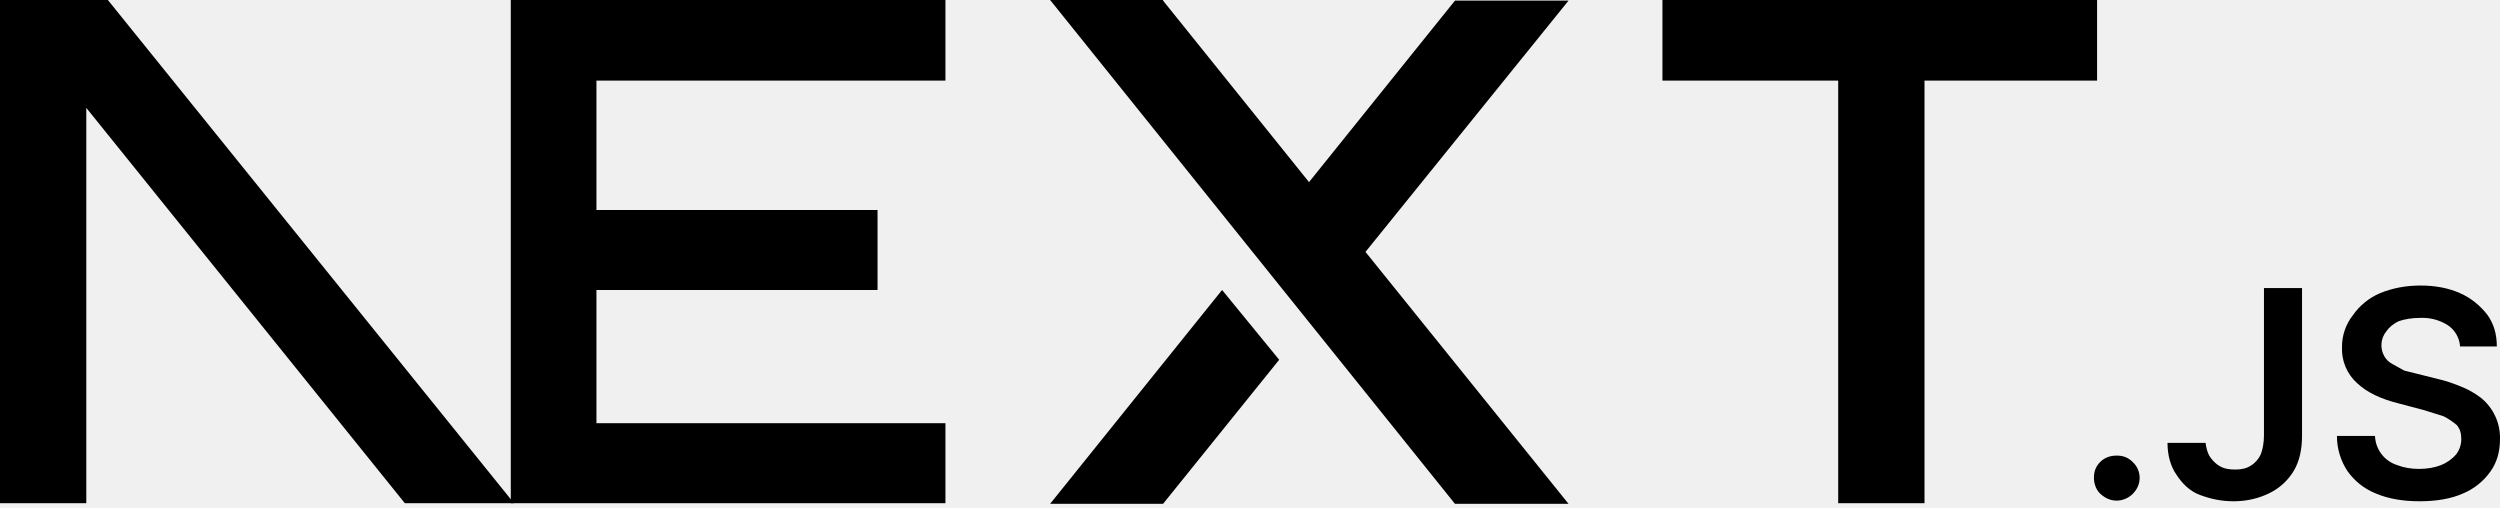
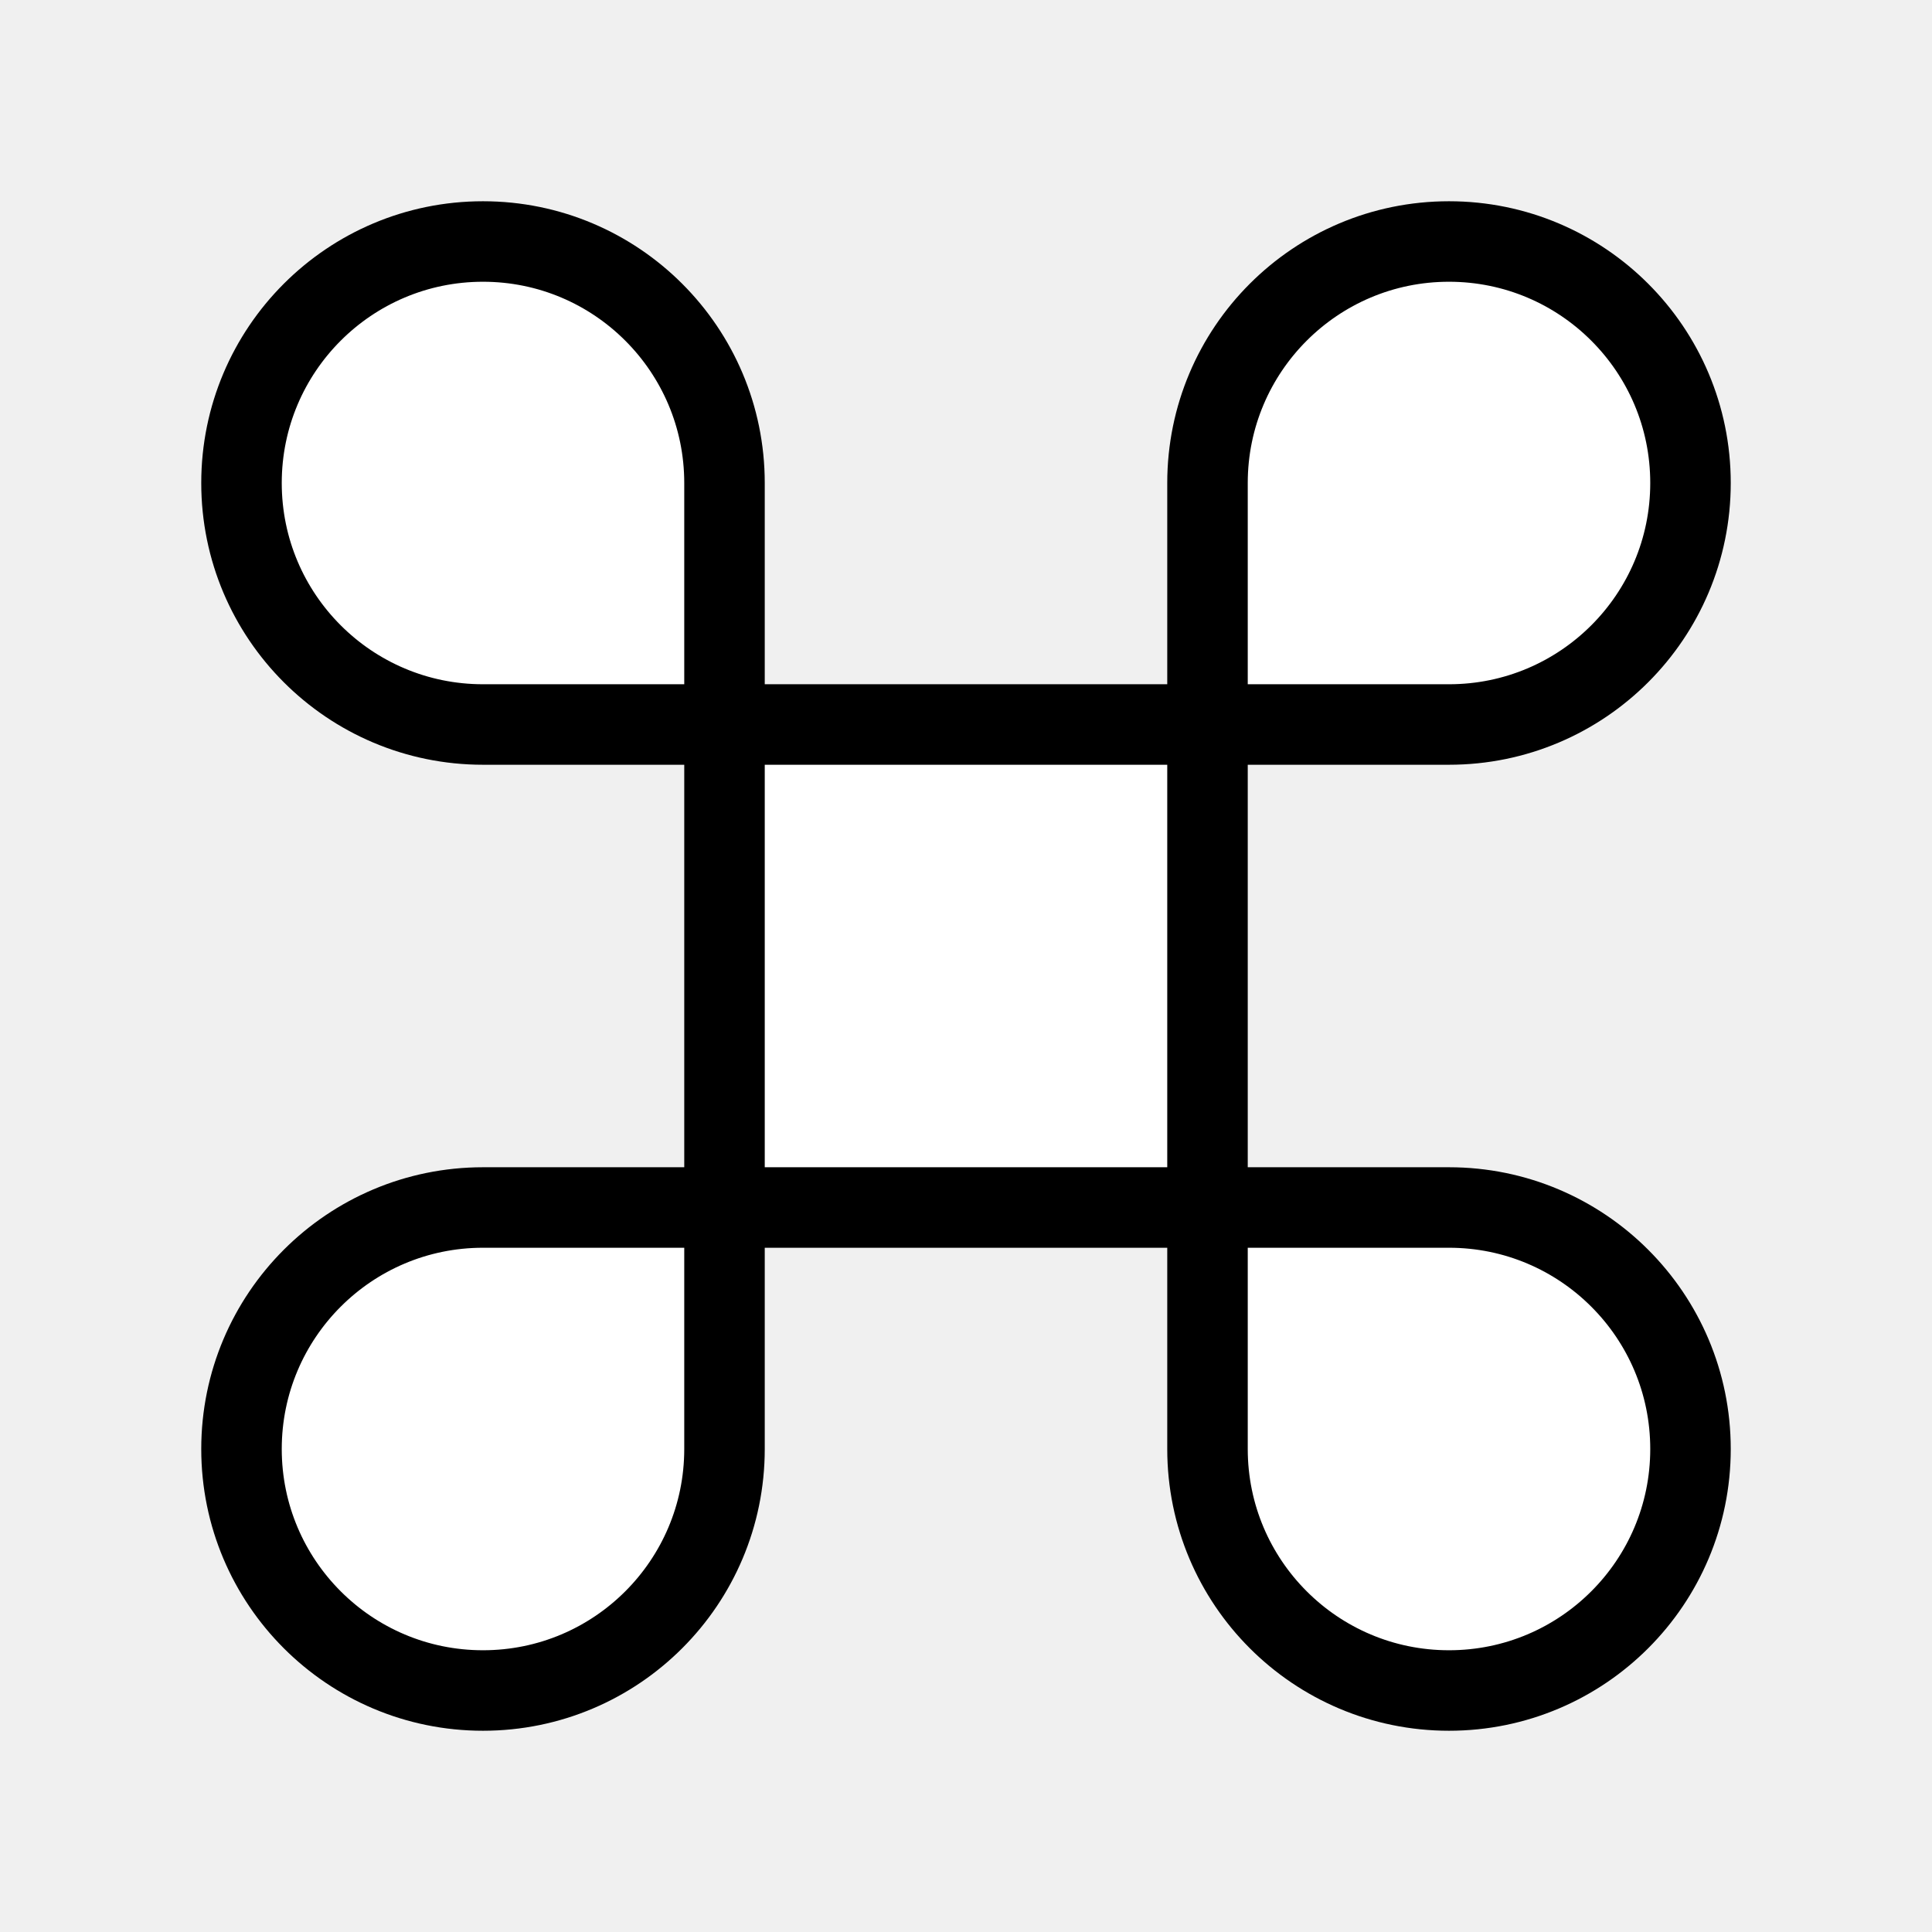
- <svg xmlns="http://www.w3.org/2000/svg" fill="none" viewBox="0 0 394 80">
-   <path fill="#000" d="M262 0h68.5v12.7h-27.2v66.6h-13.6V12.7H262V0ZM149 0v12.7H94v20.4h44.3v12.6H94v21h55v12.6H80.5V0h68.7zm34.3 0h-17.8l63.8 79.4h17.9l-32-39.7 32-39.6h-17.9l-23 28.6-23-28.6zm18.3 56.7-9-11-27.1 33.7h17.8l18.3-22.7z" />
-   <path fill="#000" d="M81 79.3 17 0H0v79.3h13.6V17l50.2 62.3H81Zm252.6-.4c-1 0-1.8-.4-2.5-1s-1.1-1.6-1.1-2.6.3-1.8 1-2.5 1.6-1 2.6-1 1.8.3 2.5 1a3.4 3.4 0 0 1 .6 4.3 3.7 3.7 0 0 1-3 1.8zm23.2-33.5h6v23.3c0 2.1-.4 4-1.3 5.5a9.1 9.1 0 0 1-3.8 3.5c-1.6.8-3.5 1.3-5.7 1.3-2 0-3.7-.4-5.3-1s-2.8-1.8-3.7-3.2c-.9-1.3-1.4-3-1.4-5h6c.1.8.3 1.6.7 2.2s1 1.2 1.6 1.5c.7.4 1.5.5 2.4.5 1 0 1.8-.2 2.4-.6a4 4 0 0 0 1.6-1.8c.3-.8.5-1.8.5-3V45.5zm30.9 9.1a4.4 4.4 0 0 0-2-3.3 7.5 7.5 0 0 0-4.3-1.1c-1.3 0-2.4.2-3.3.5-.9.4-1.6 1-2 1.6a3.5 3.5 0 0 0-.3 4c.3.5.7.9 1.3 1.2l1.8 1 2 .5 3.2.8c1.3.3 2.5.7 3.7 1.2a13 13 0 0 1 3.2 1.8 8.1 8.1 0 0 1 3 6.5c0 2-.5 3.7-1.5 5.1a10 10 0 0 1-4.4 3.5c-1.8.8-4.1 1.2-6.8 1.2-2.6 0-4.9-.4-6.8-1.2-2-.8-3.4-2-4.5-3.5a10 10 0 0 1-1.7-5.6h6a5 5 0 0 0 3.5 4.6c1 .4 2.2.6 3.4.6 1.3 0 2.5-.2 3.5-.6 1-.4 1.8-1 2.4-1.7a4 4 0 0 0 .8-2.4c0-.9-.2-1.6-.7-2.2a11 11 0 0 0-2.1-1.4l-3.2-1-3.8-1c-2.8-.7-5-1.7-6.6-3.2a7.2 7.2 0 0 1-2.4-5.7 8 8 0 0 1 1.7-5 10 10 0 0 1 4.3-3.5c2-.8 4-1.2 6.4-1.2 2.3 0 4.4.4 6.2 1.2 1.8.8 3.2 2 4.3 3.4 1 1.4 1.5 3 1.5 5h-5.8z" />
+ <svg xmlns="http://www.w3.org/2000/svg" viewBox="0 0 24 24" fill="white" stroke="currentColor" strokeWidth="2" strokeLinecap="round" strokeLinejoin="round" className="h-6 w-6">
+   <path d="M15 6v12a3 3 0 1 0 3-3H6a3 3 0 1 0 3 3V6a3 3 0 1 0-3 3h12a3 3 0 1 0-3-3" />
</svg>
